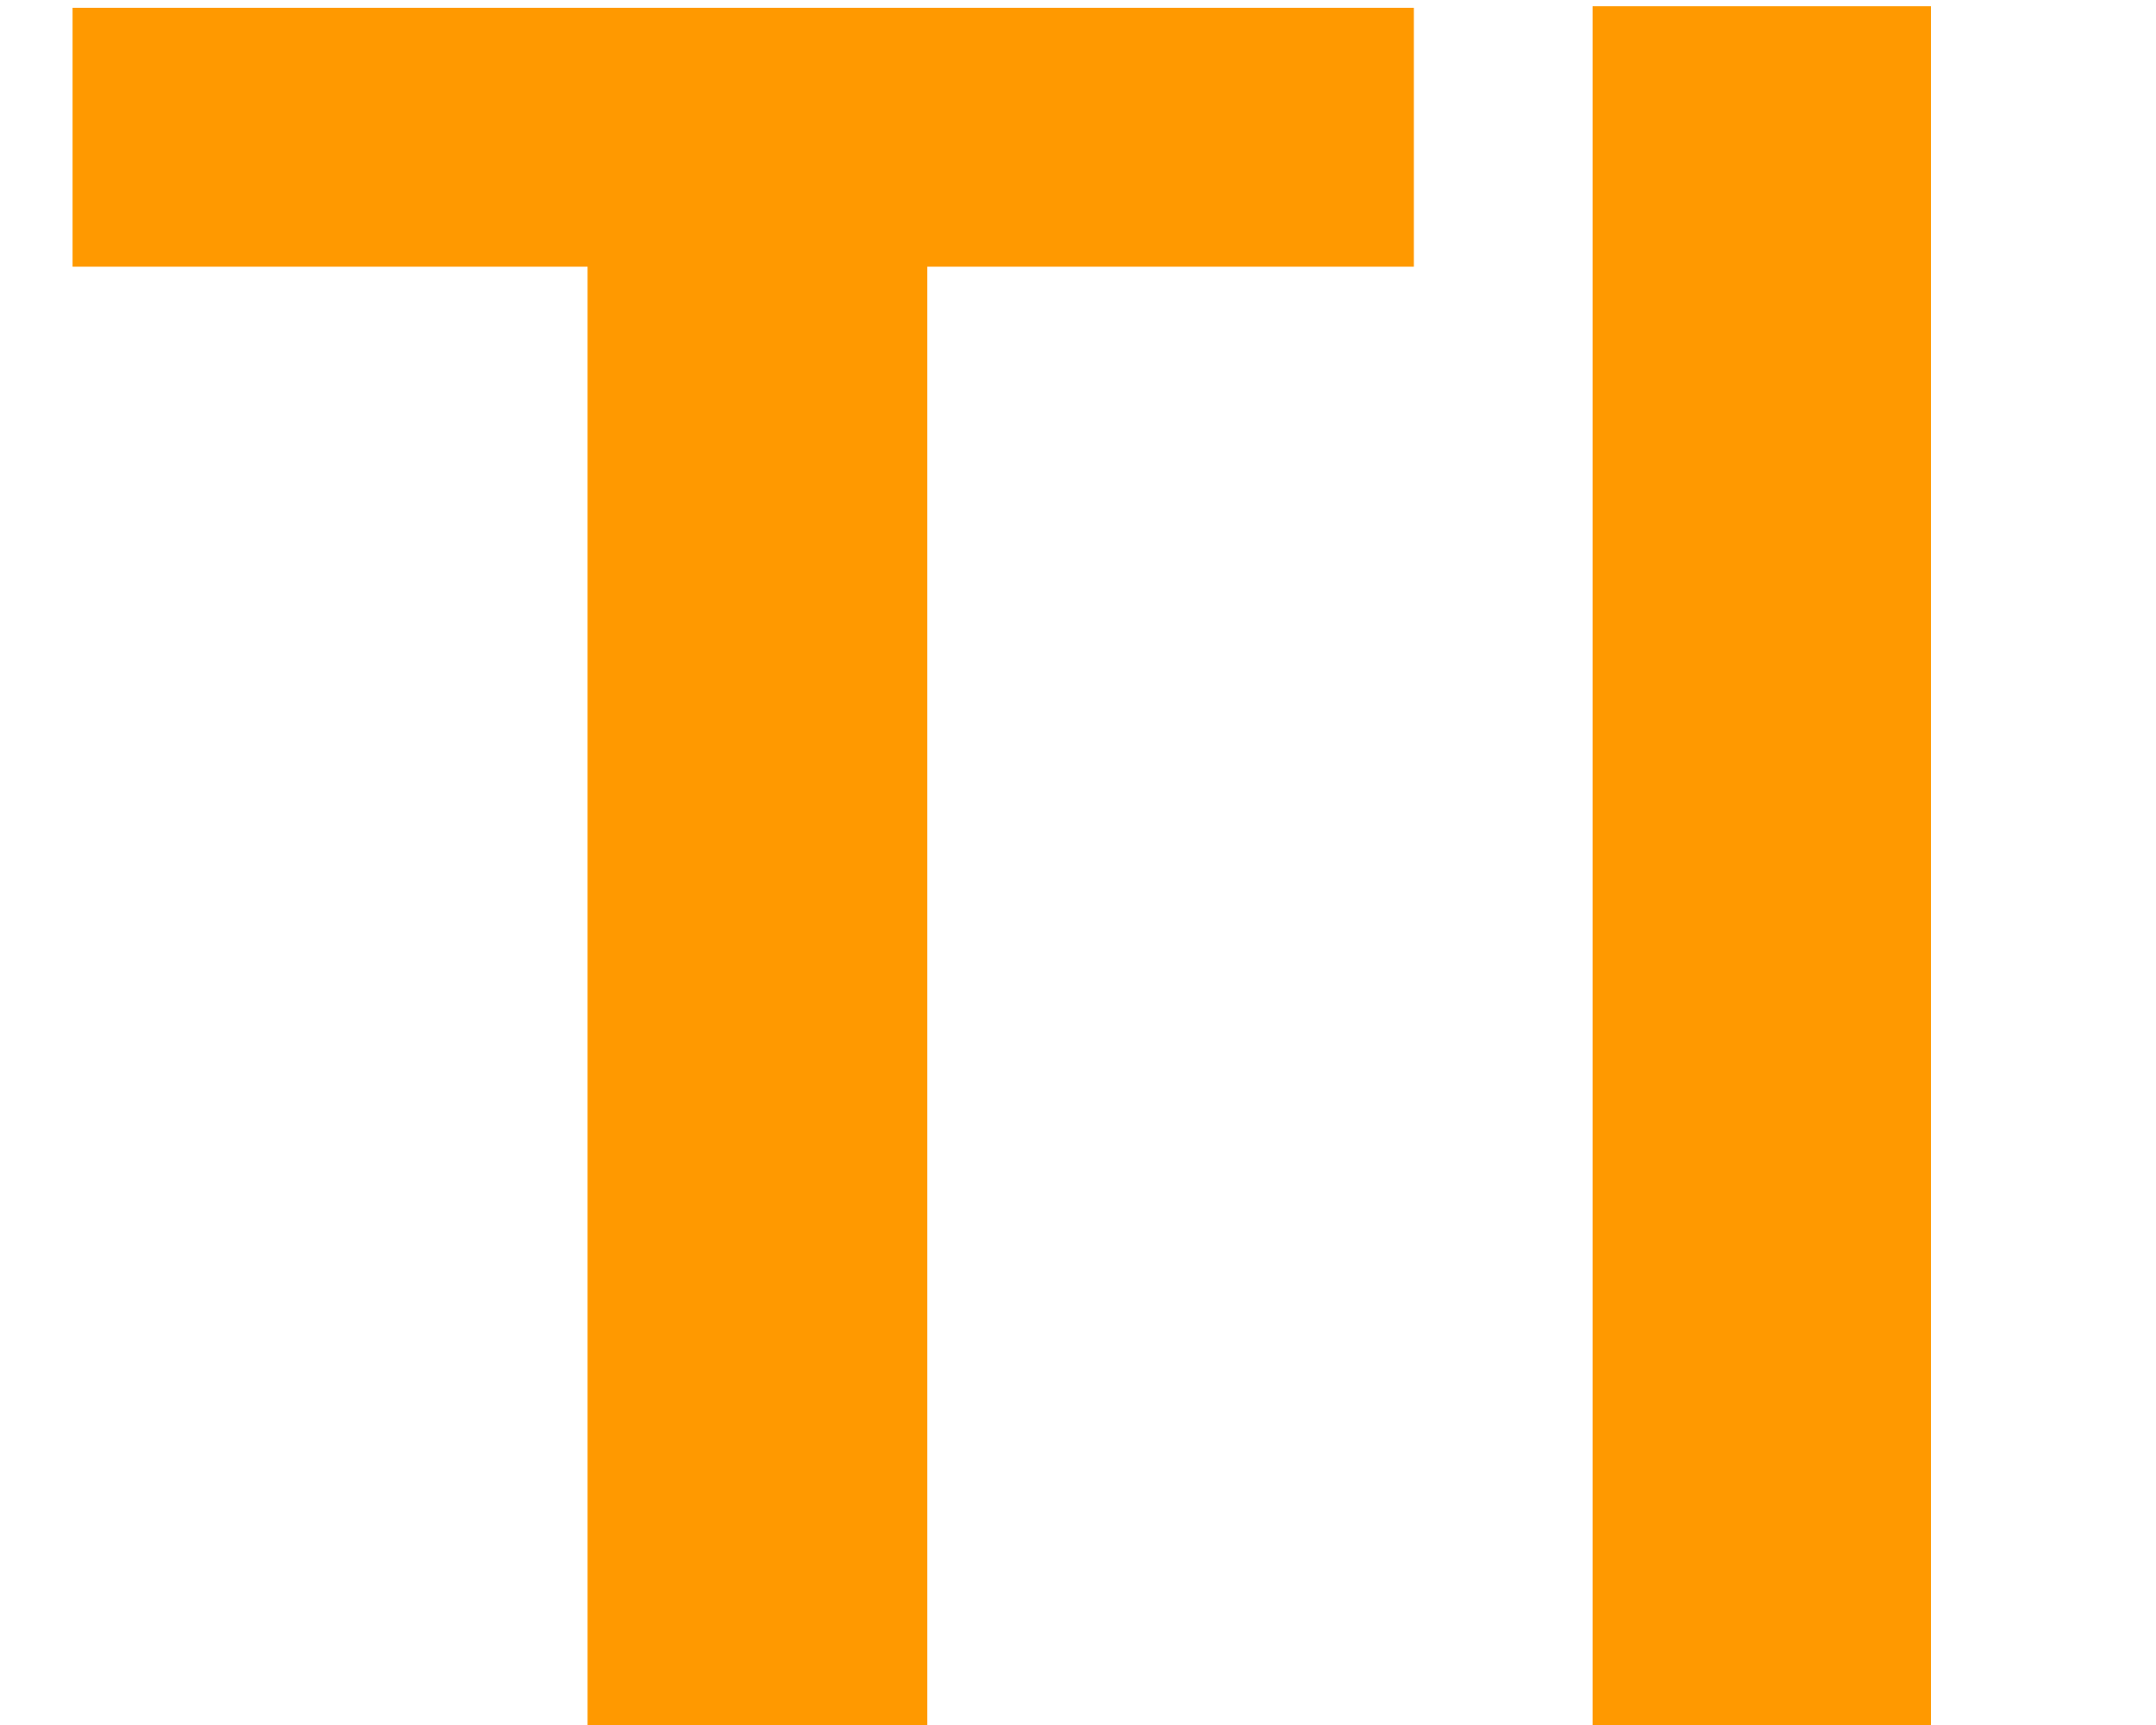
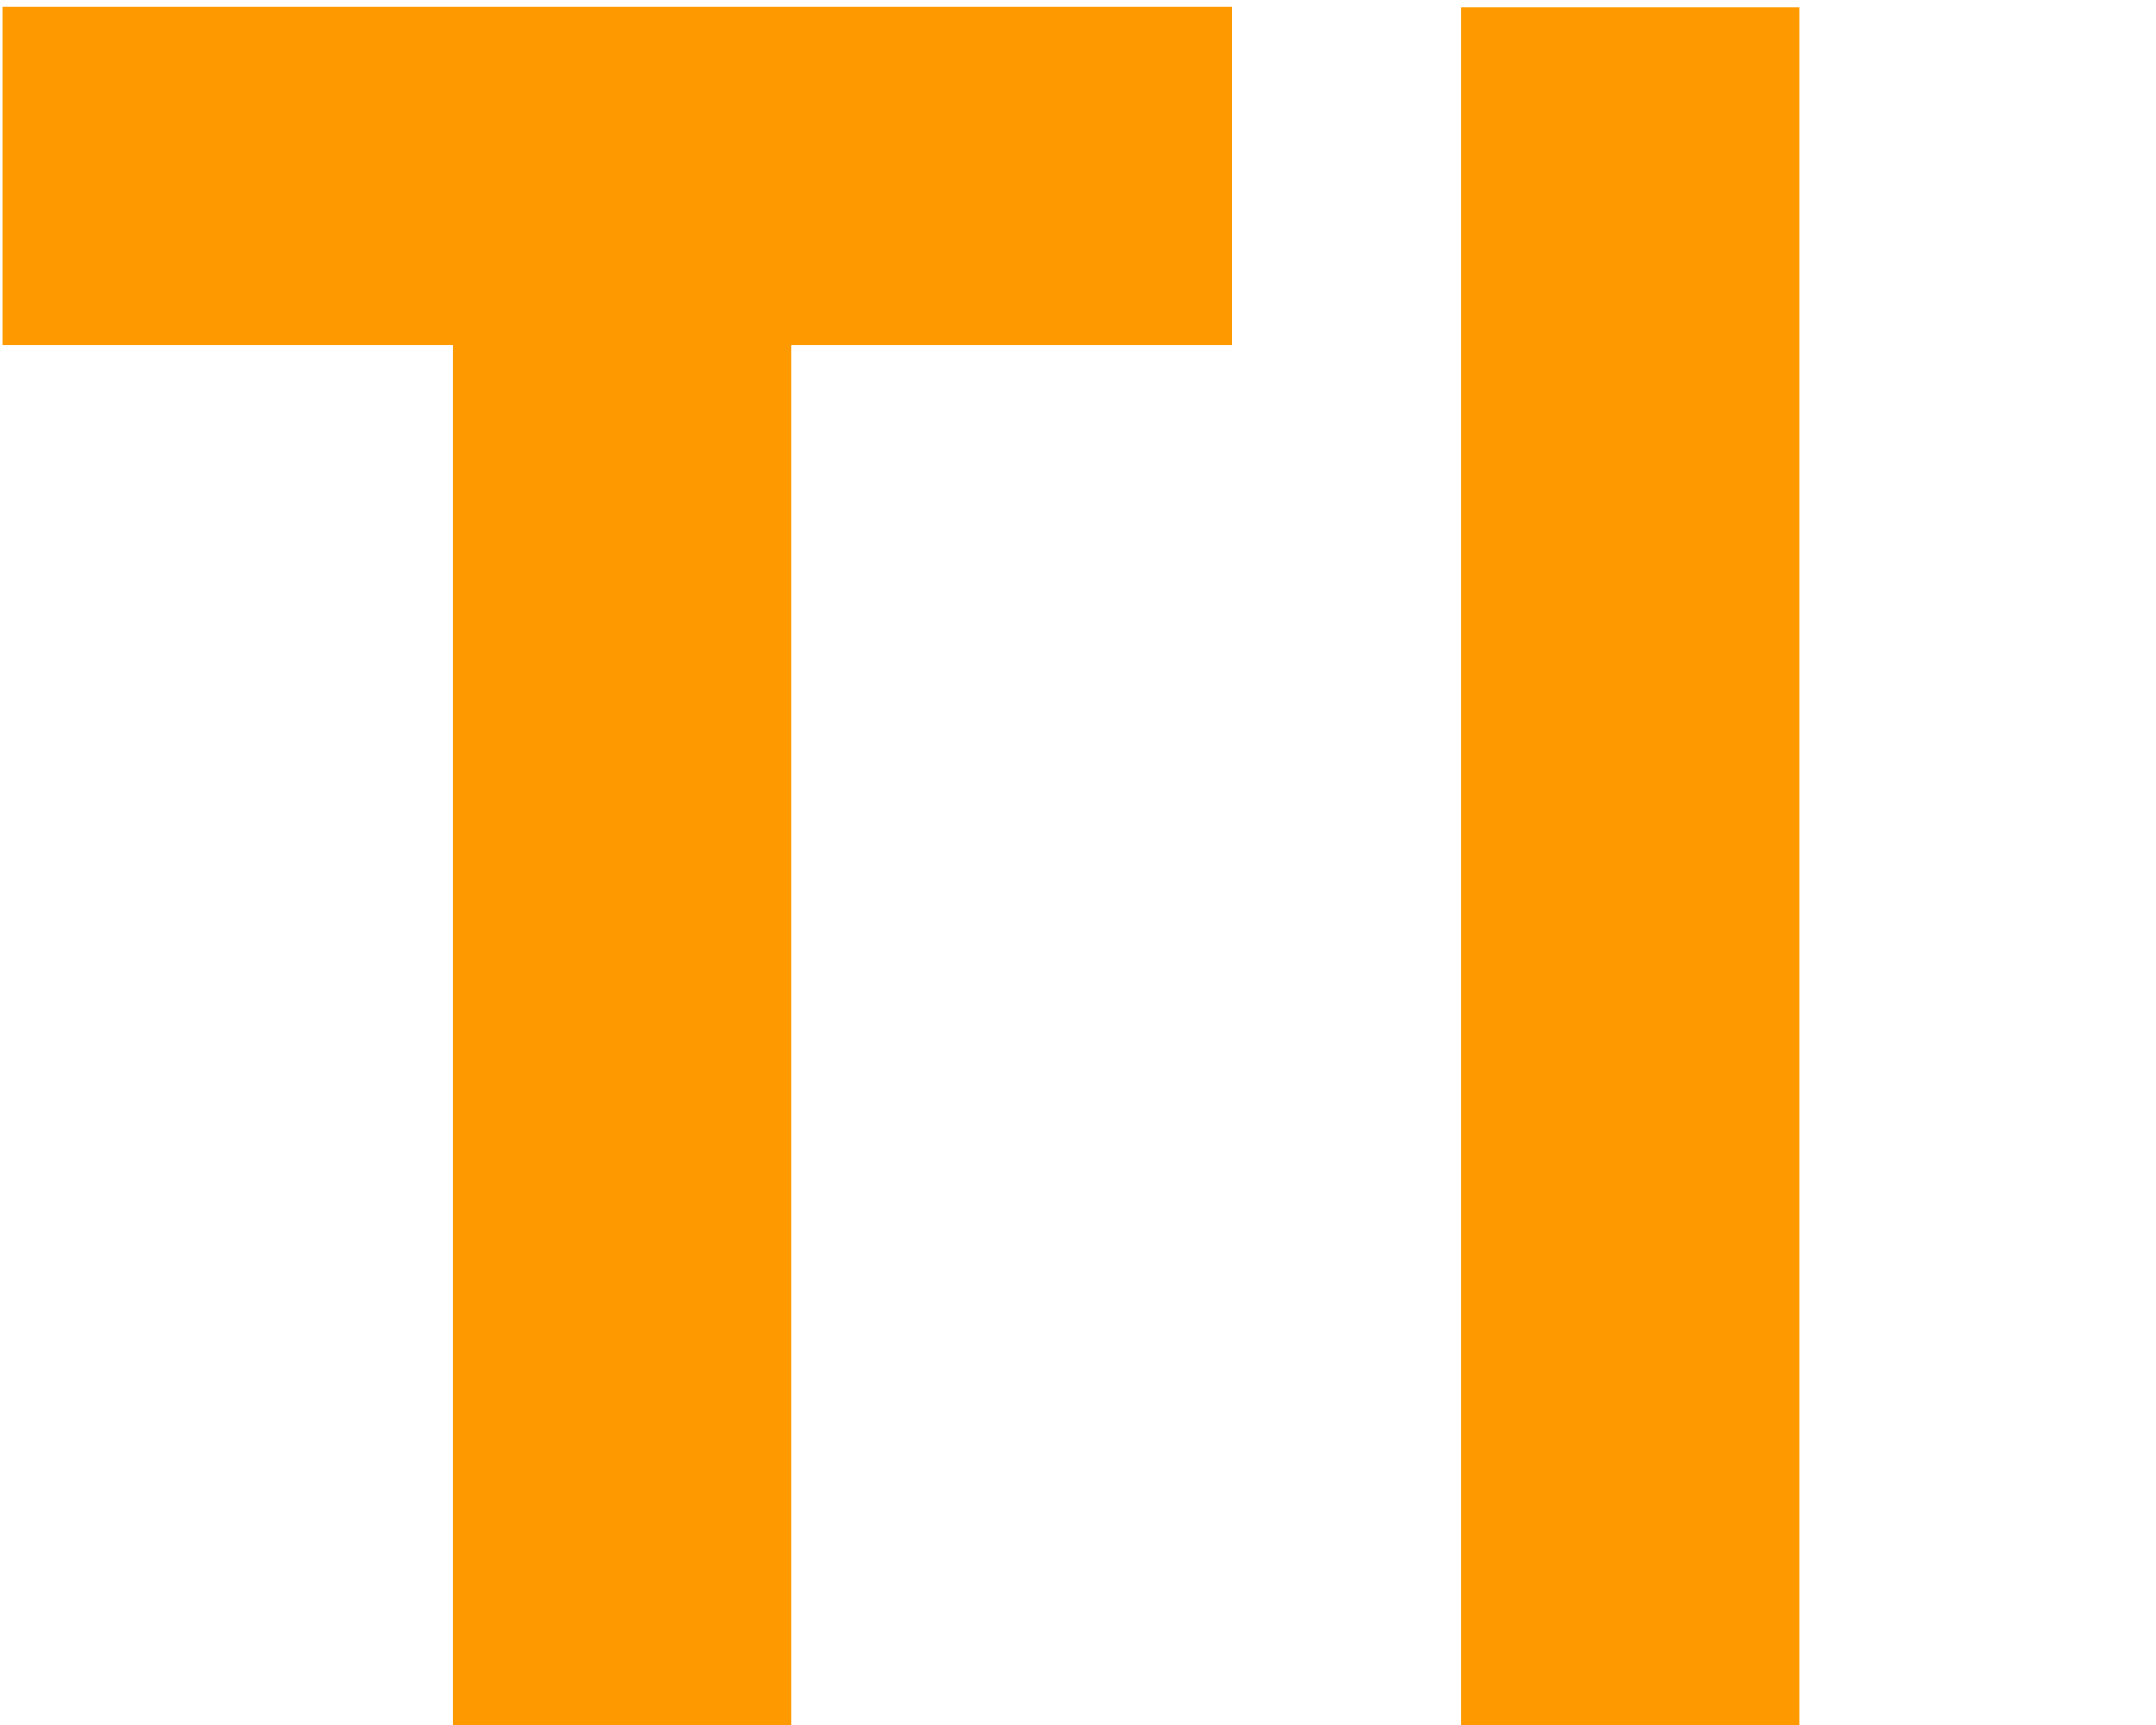
<svg xmlns="http://www.w3.org/2000/svg" fill="none" stroke="#ff9900" viewBox="0 0 120 96" width="35" height="28" version="1.1" id="svg3">
  <defs id="defs3">
    <linearGradient id="swatch3">
      <stop style="stop-color:#aa4400;stop-opacity:1;" offset="0" id="stop3" />
    </linearGradient>
  </defs>
  <path style="fill:#ff9900;fill-opacity:1;stroke:none;stroke-width:8.091;stroke-dasharray:none" d="m 126.984,3.277 0.712,14.731" id="path5" />
-   <rect style="fill:#ff9900;fill-opacity:1;stroke:none;stroke-width:10.23;stroke-dasharray:none" id="rect7" width="74.655" height="14.407" x="4.039" y="0.434" ry="0" />
-   <rect style="fill:#ff9900;fill-opacity:1;stroke:none;stroke-width:8.631;stroke-dasharray:none" id="rect8" width="18.831" height="95.68" x="88.641" y="0.346" />
-   <rect style="fill:#ff9900;fill-opacity:1;stroke:none;stroke-width:8.091;stroke-dasharray:none" id="rect9" width="18.907" height="82.323" x="32.704" y="13.863" />
+   <rect style="fill:#ff9900;fill-opacity:1;stroke:none;stroke-width:11.201;stroke-dasharray:none" id="rect7" width="68.469" height="18.83" x="0.122" y="0.373" ry="0" />
+   <path id="rect8" style="fill:#ff9900;stroke:none;stroke-width:8.631" d="M 81.316,0.398 H 100.147 V 96.078 H 81.316 Z" />
+   <rect style="fill:#ff9900;fill-opacity:1;stroke:none;stroke-width:8.019;stroke-dasharray:none" id="rect9" width="18.83" height="81.189" x="25.198" y="15.051" />
</svg>
